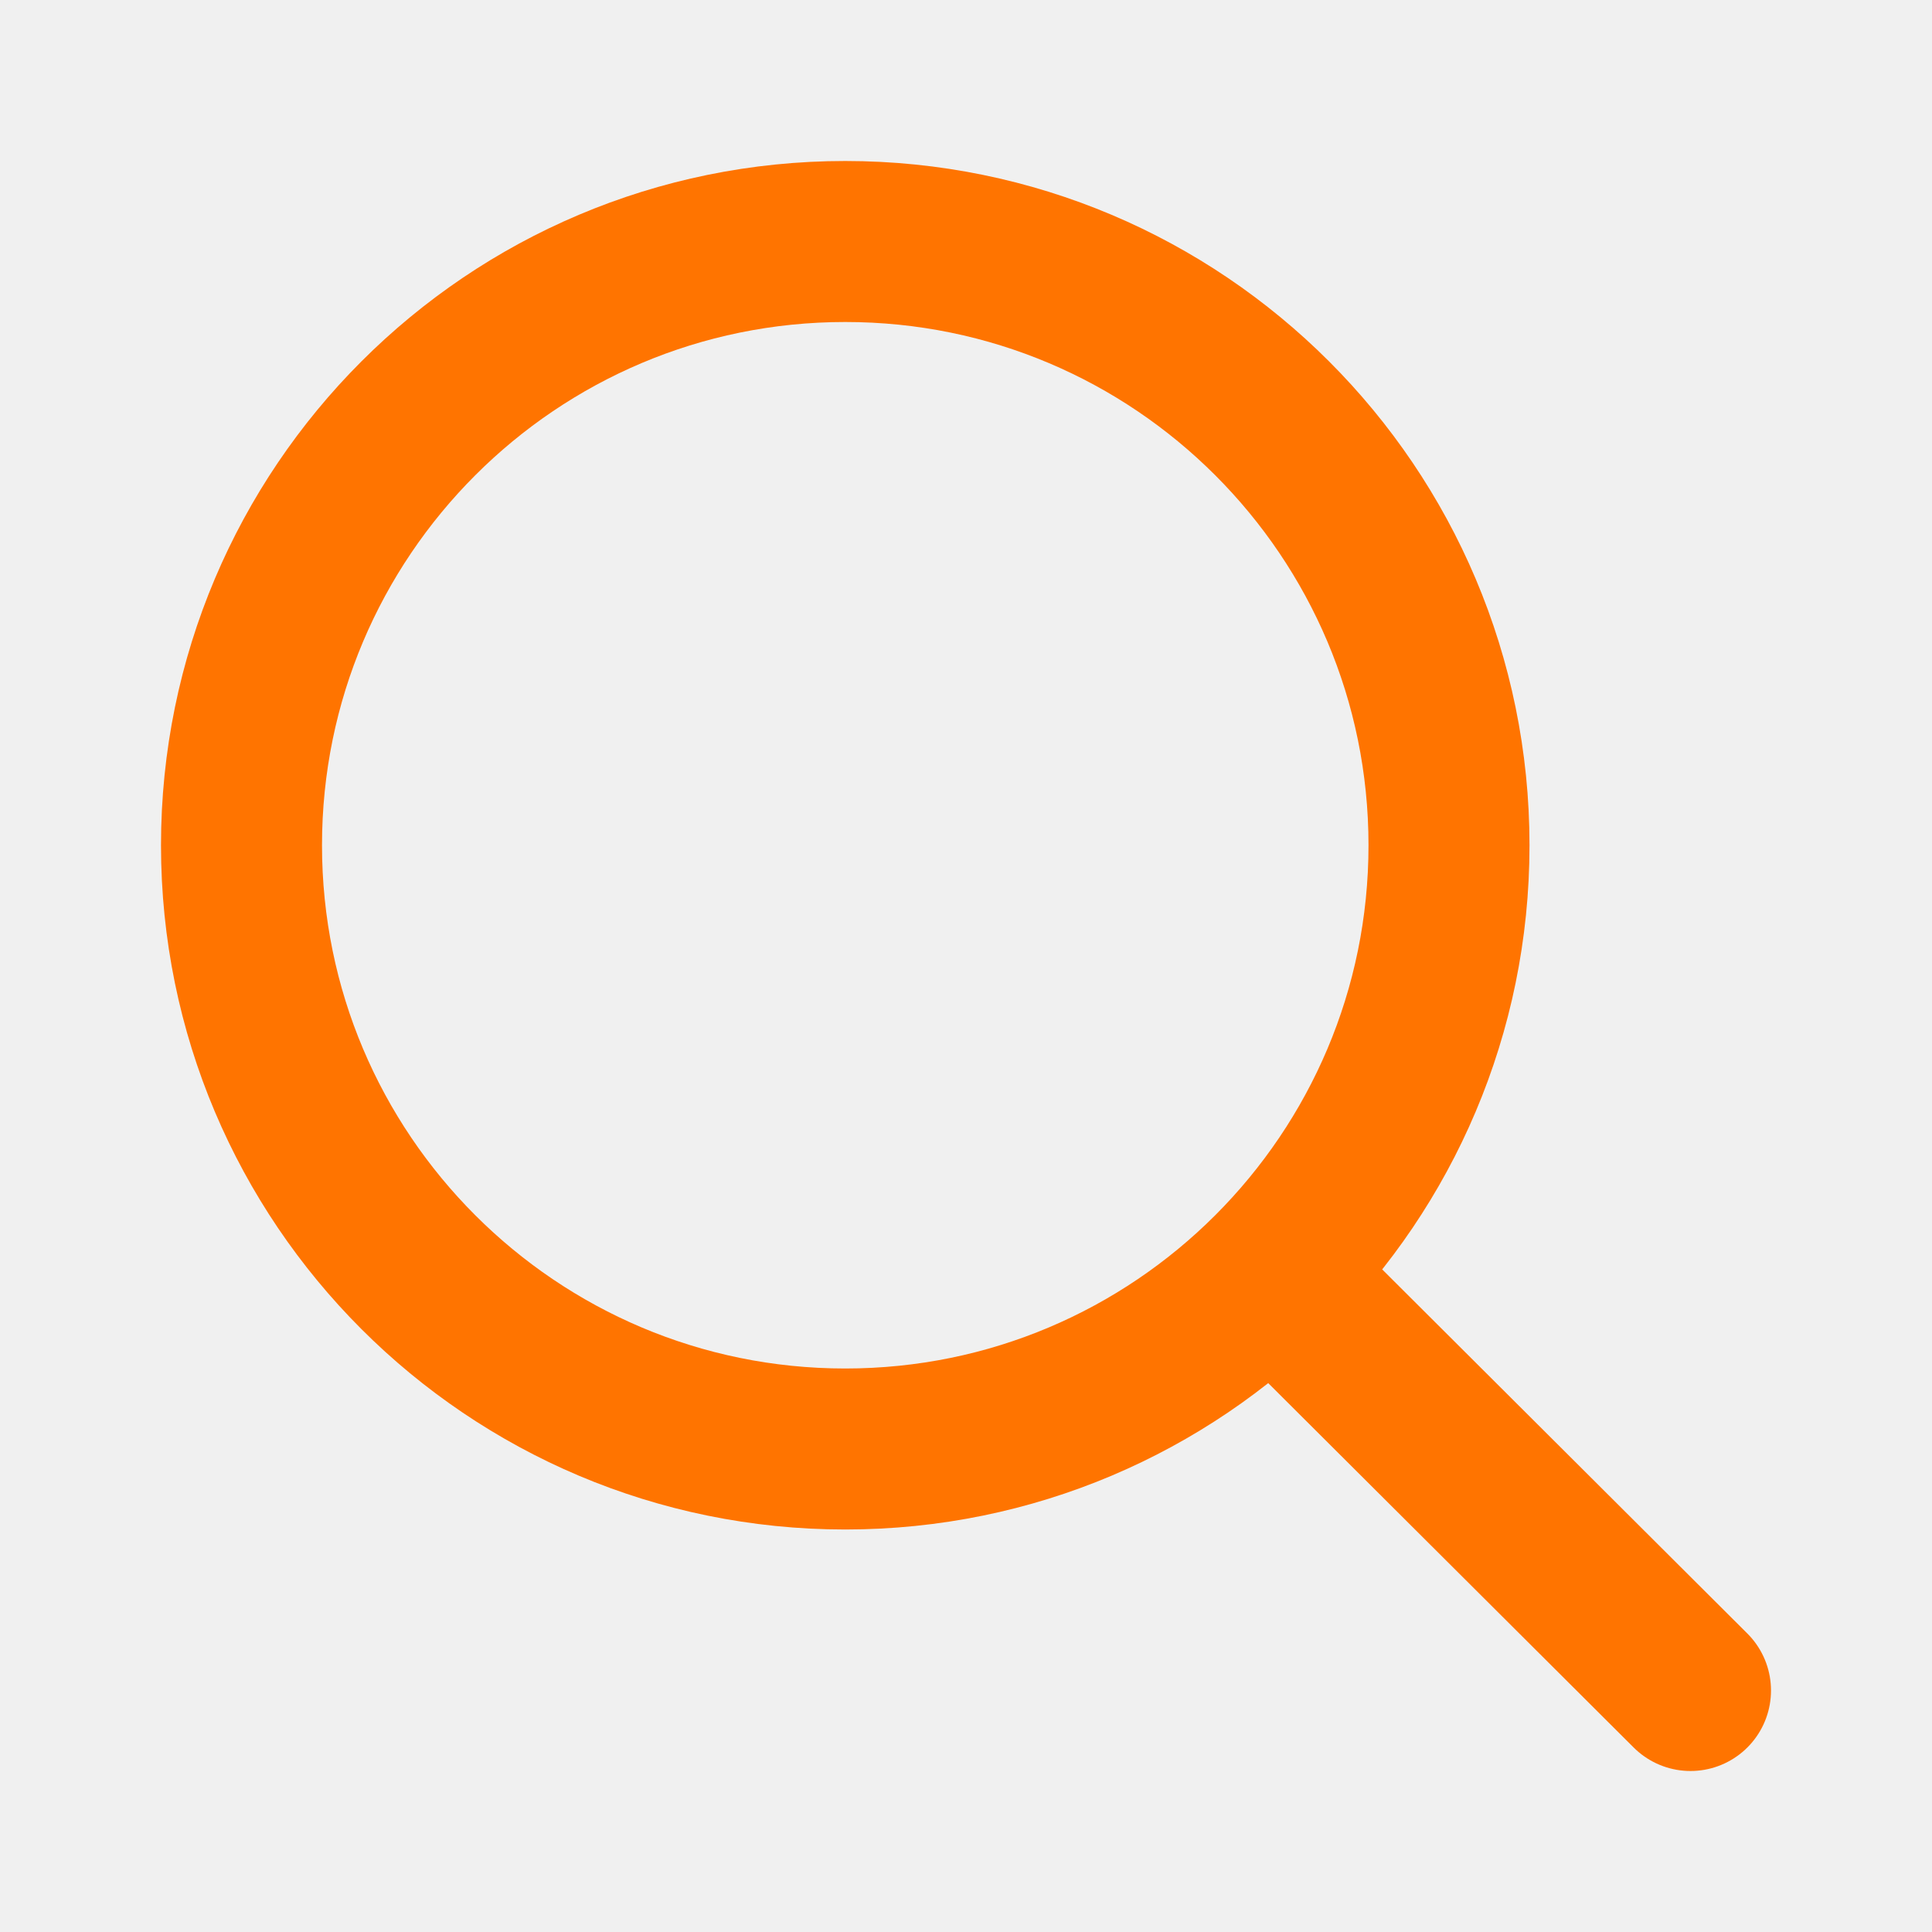
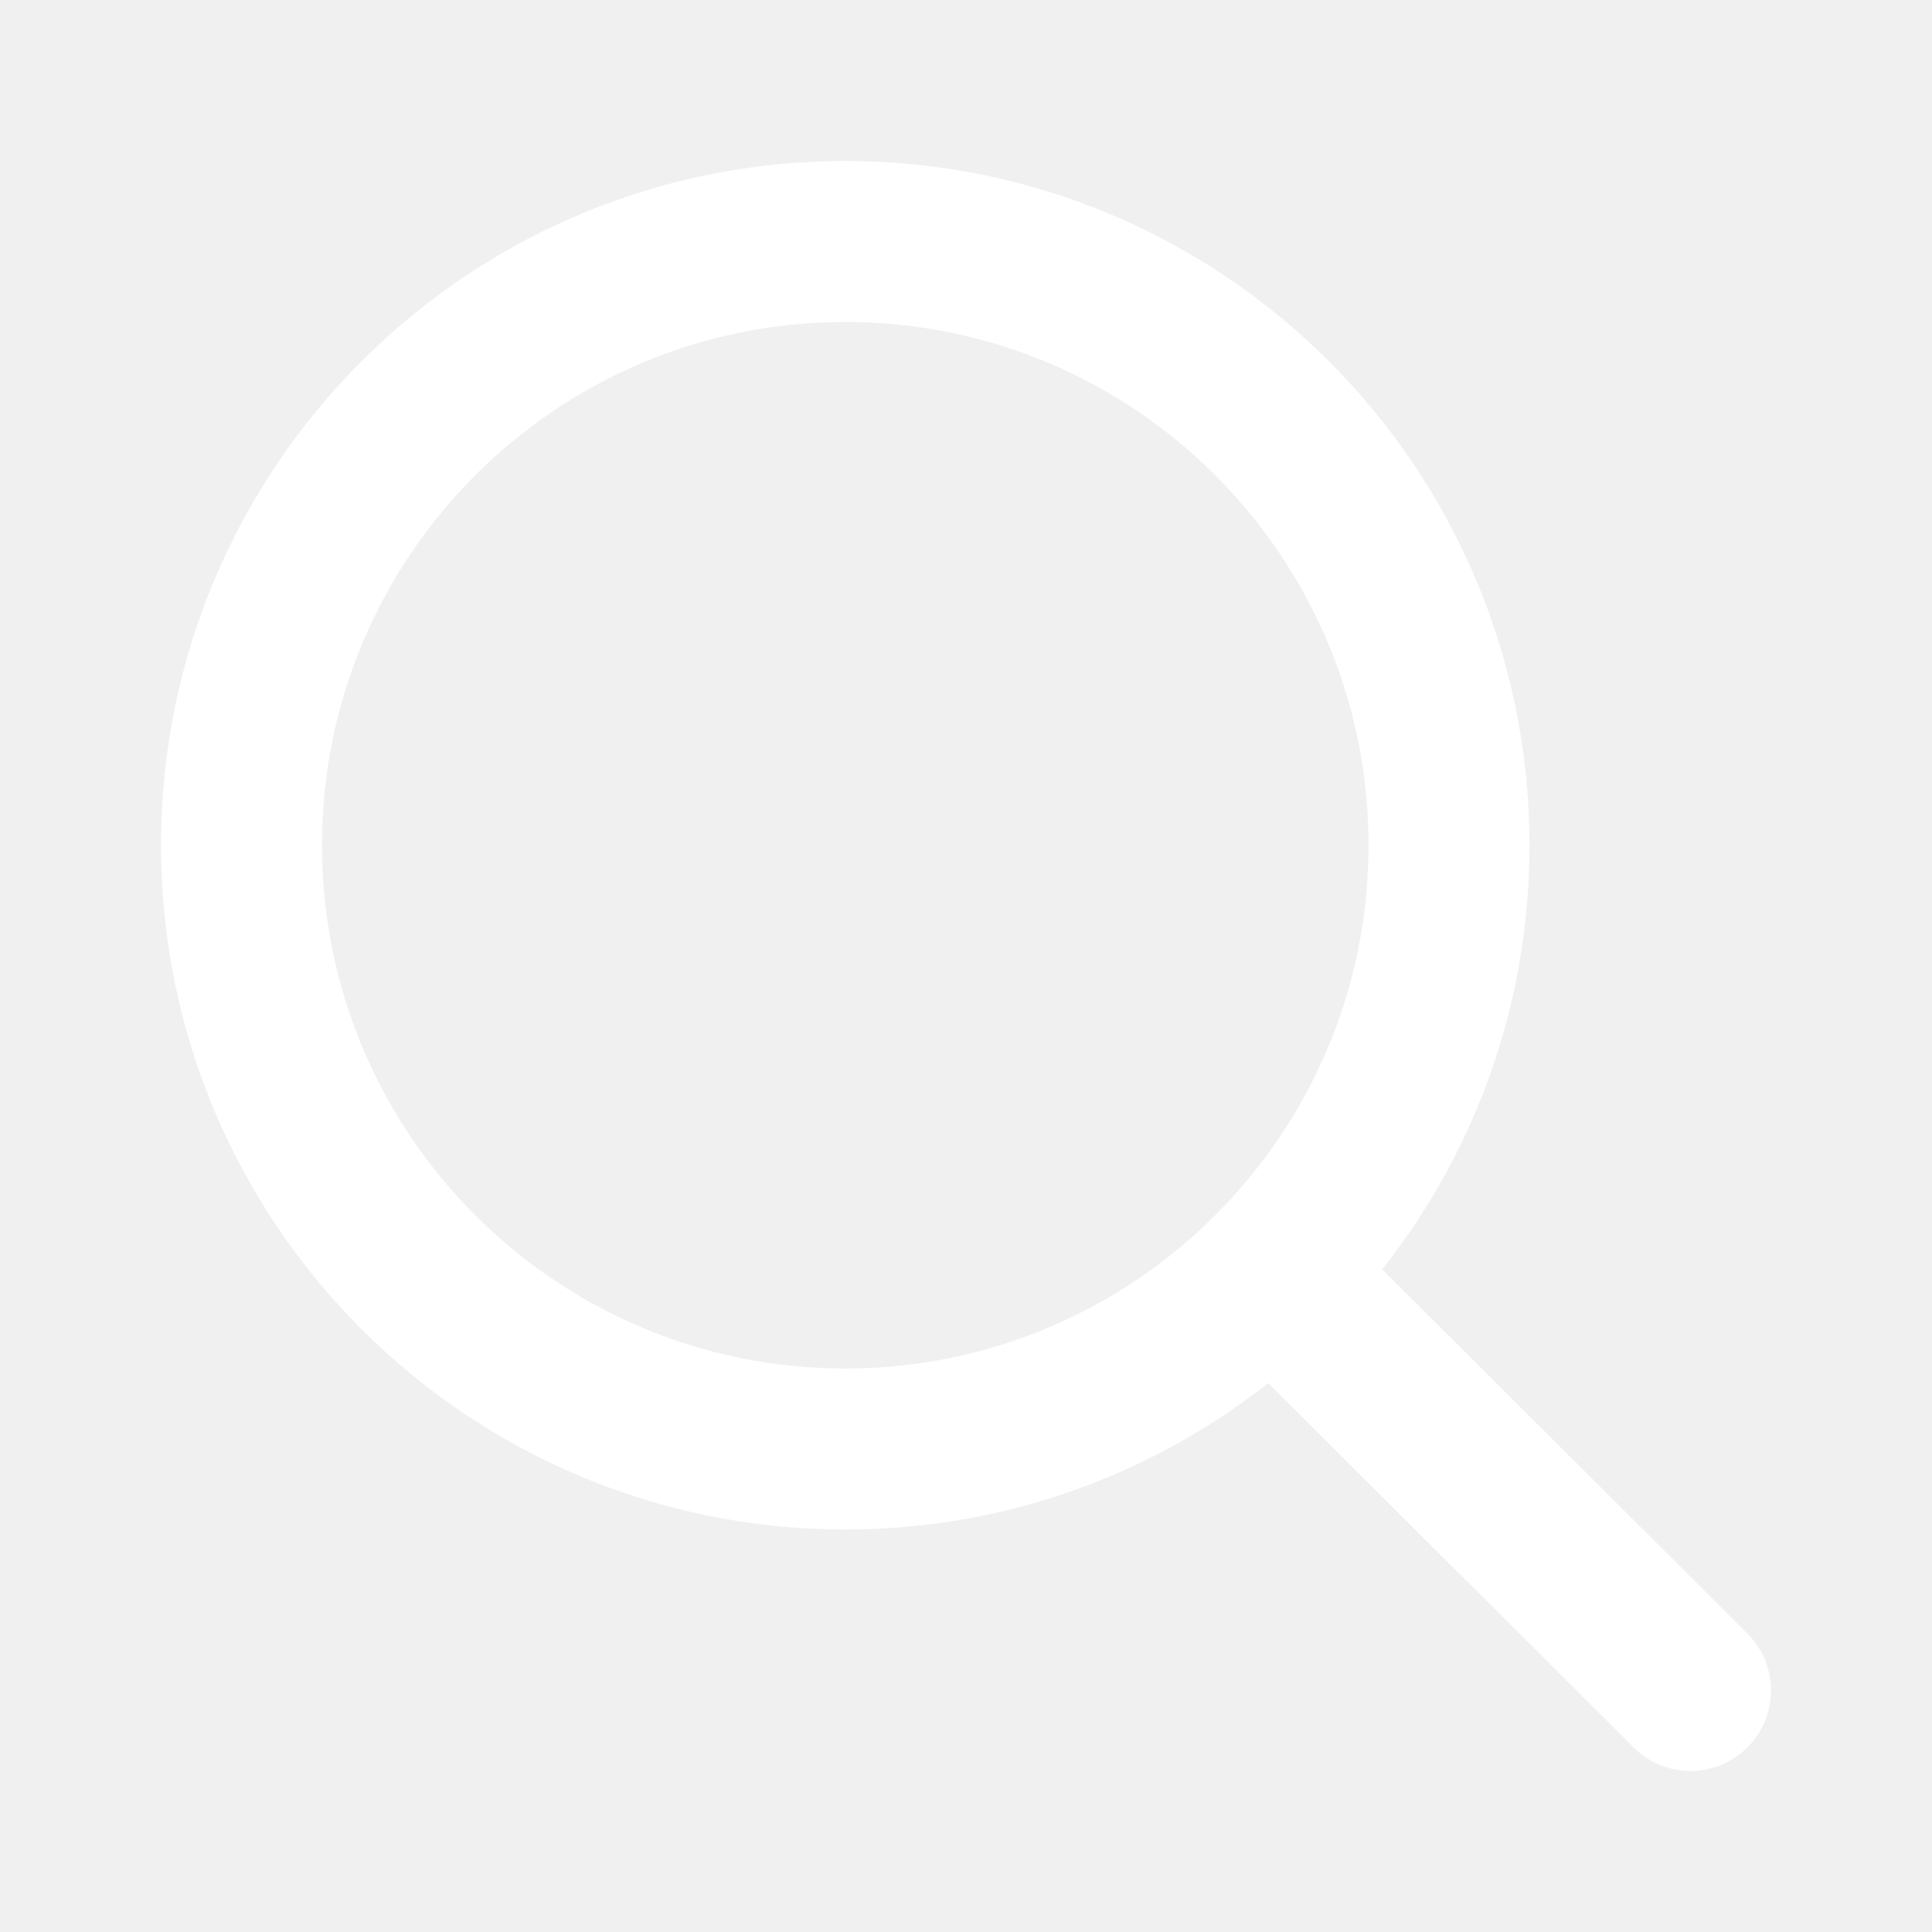
<svg xmlns="http://www.w3.org/2000/svg" width="800px" height="800px" viewBox="0 0 24 24" fill="none">
-   <path d="M15.796 15.811L21 21M18 10.5C18 14.642 14.642 18 10.5 18C6.358 18 3 14.642 3 10.5C3 6.358 6.358 3 10.5 3C14.642 3 18 6.358 18 10.5Z" stroke="#ff7400" stroke-width="2" stroke-linecap="round" stroke-linejoin="round" />
+   <path d="M15.796 15.811L21 21M18 10.5C18 14.642 14.642 18 10.5 18C6.358 18 3 14.642 3 10.5C3 6.358 6.358 3 10.5 3C14.642 3 18 6.358 18 10.5Z" stroke="#ffffff" stroke-width="2" stroke-linecap="round" stroke-linejoin="round" />
</svg>
